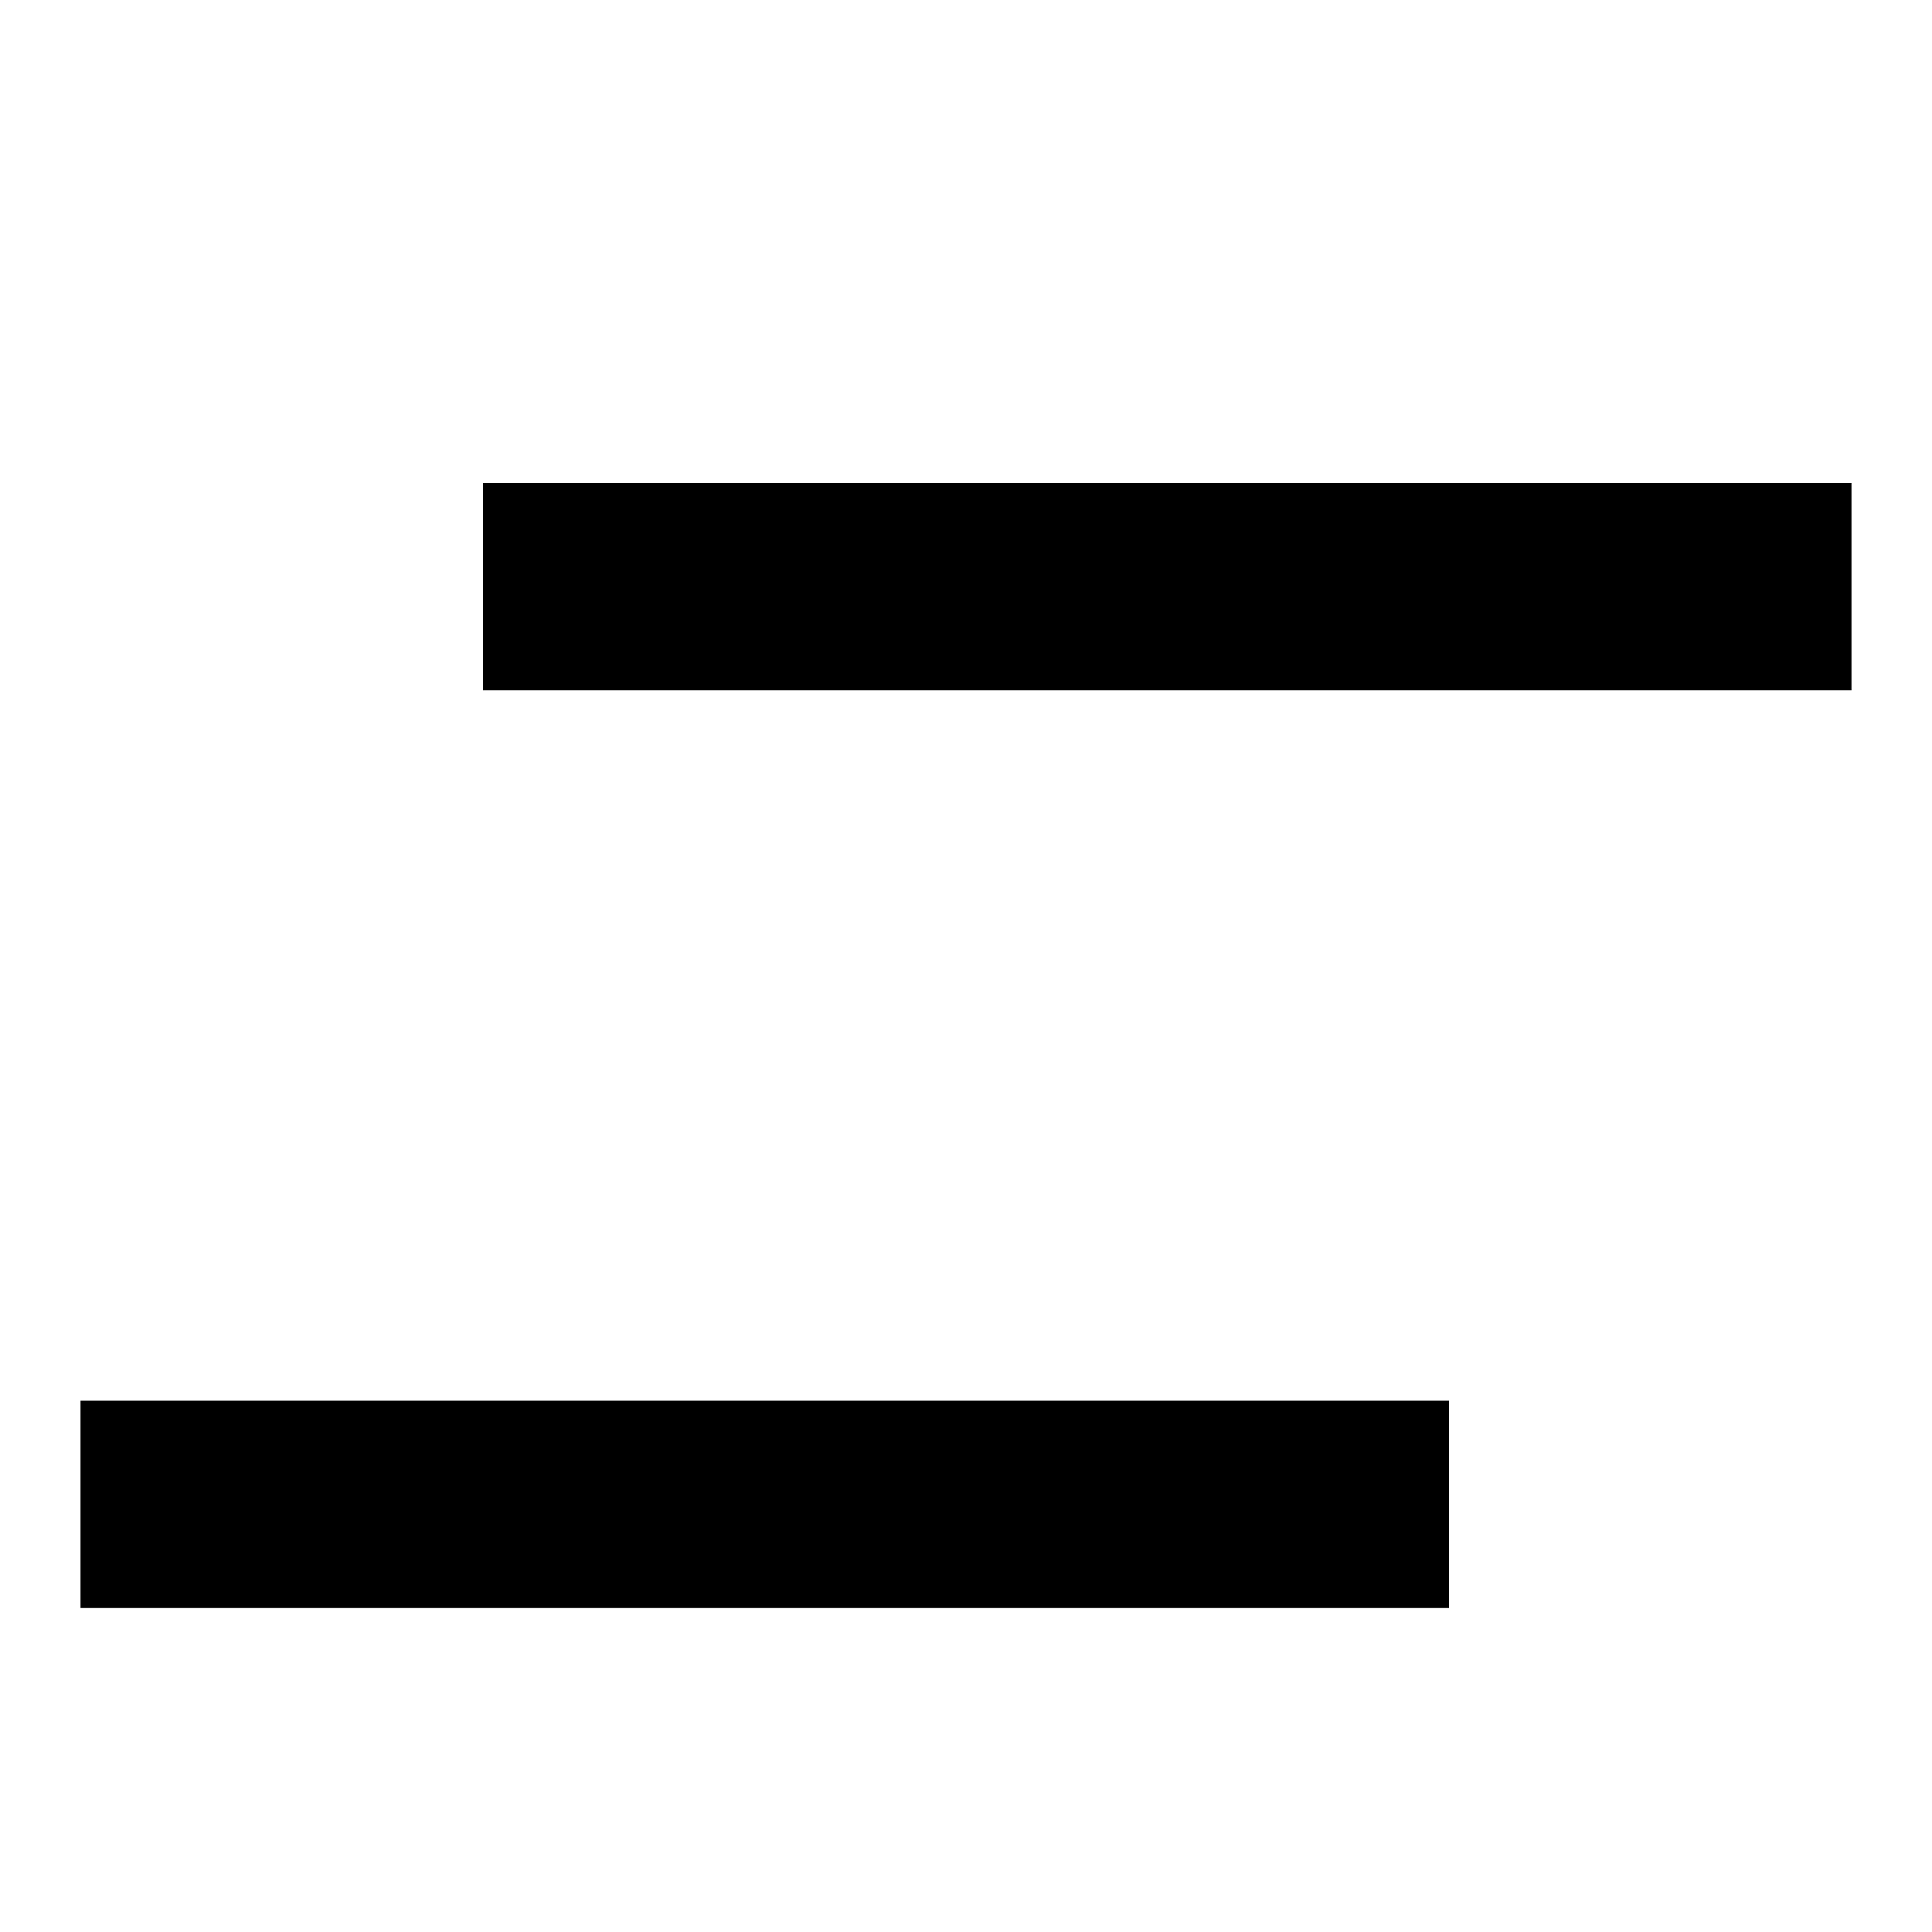
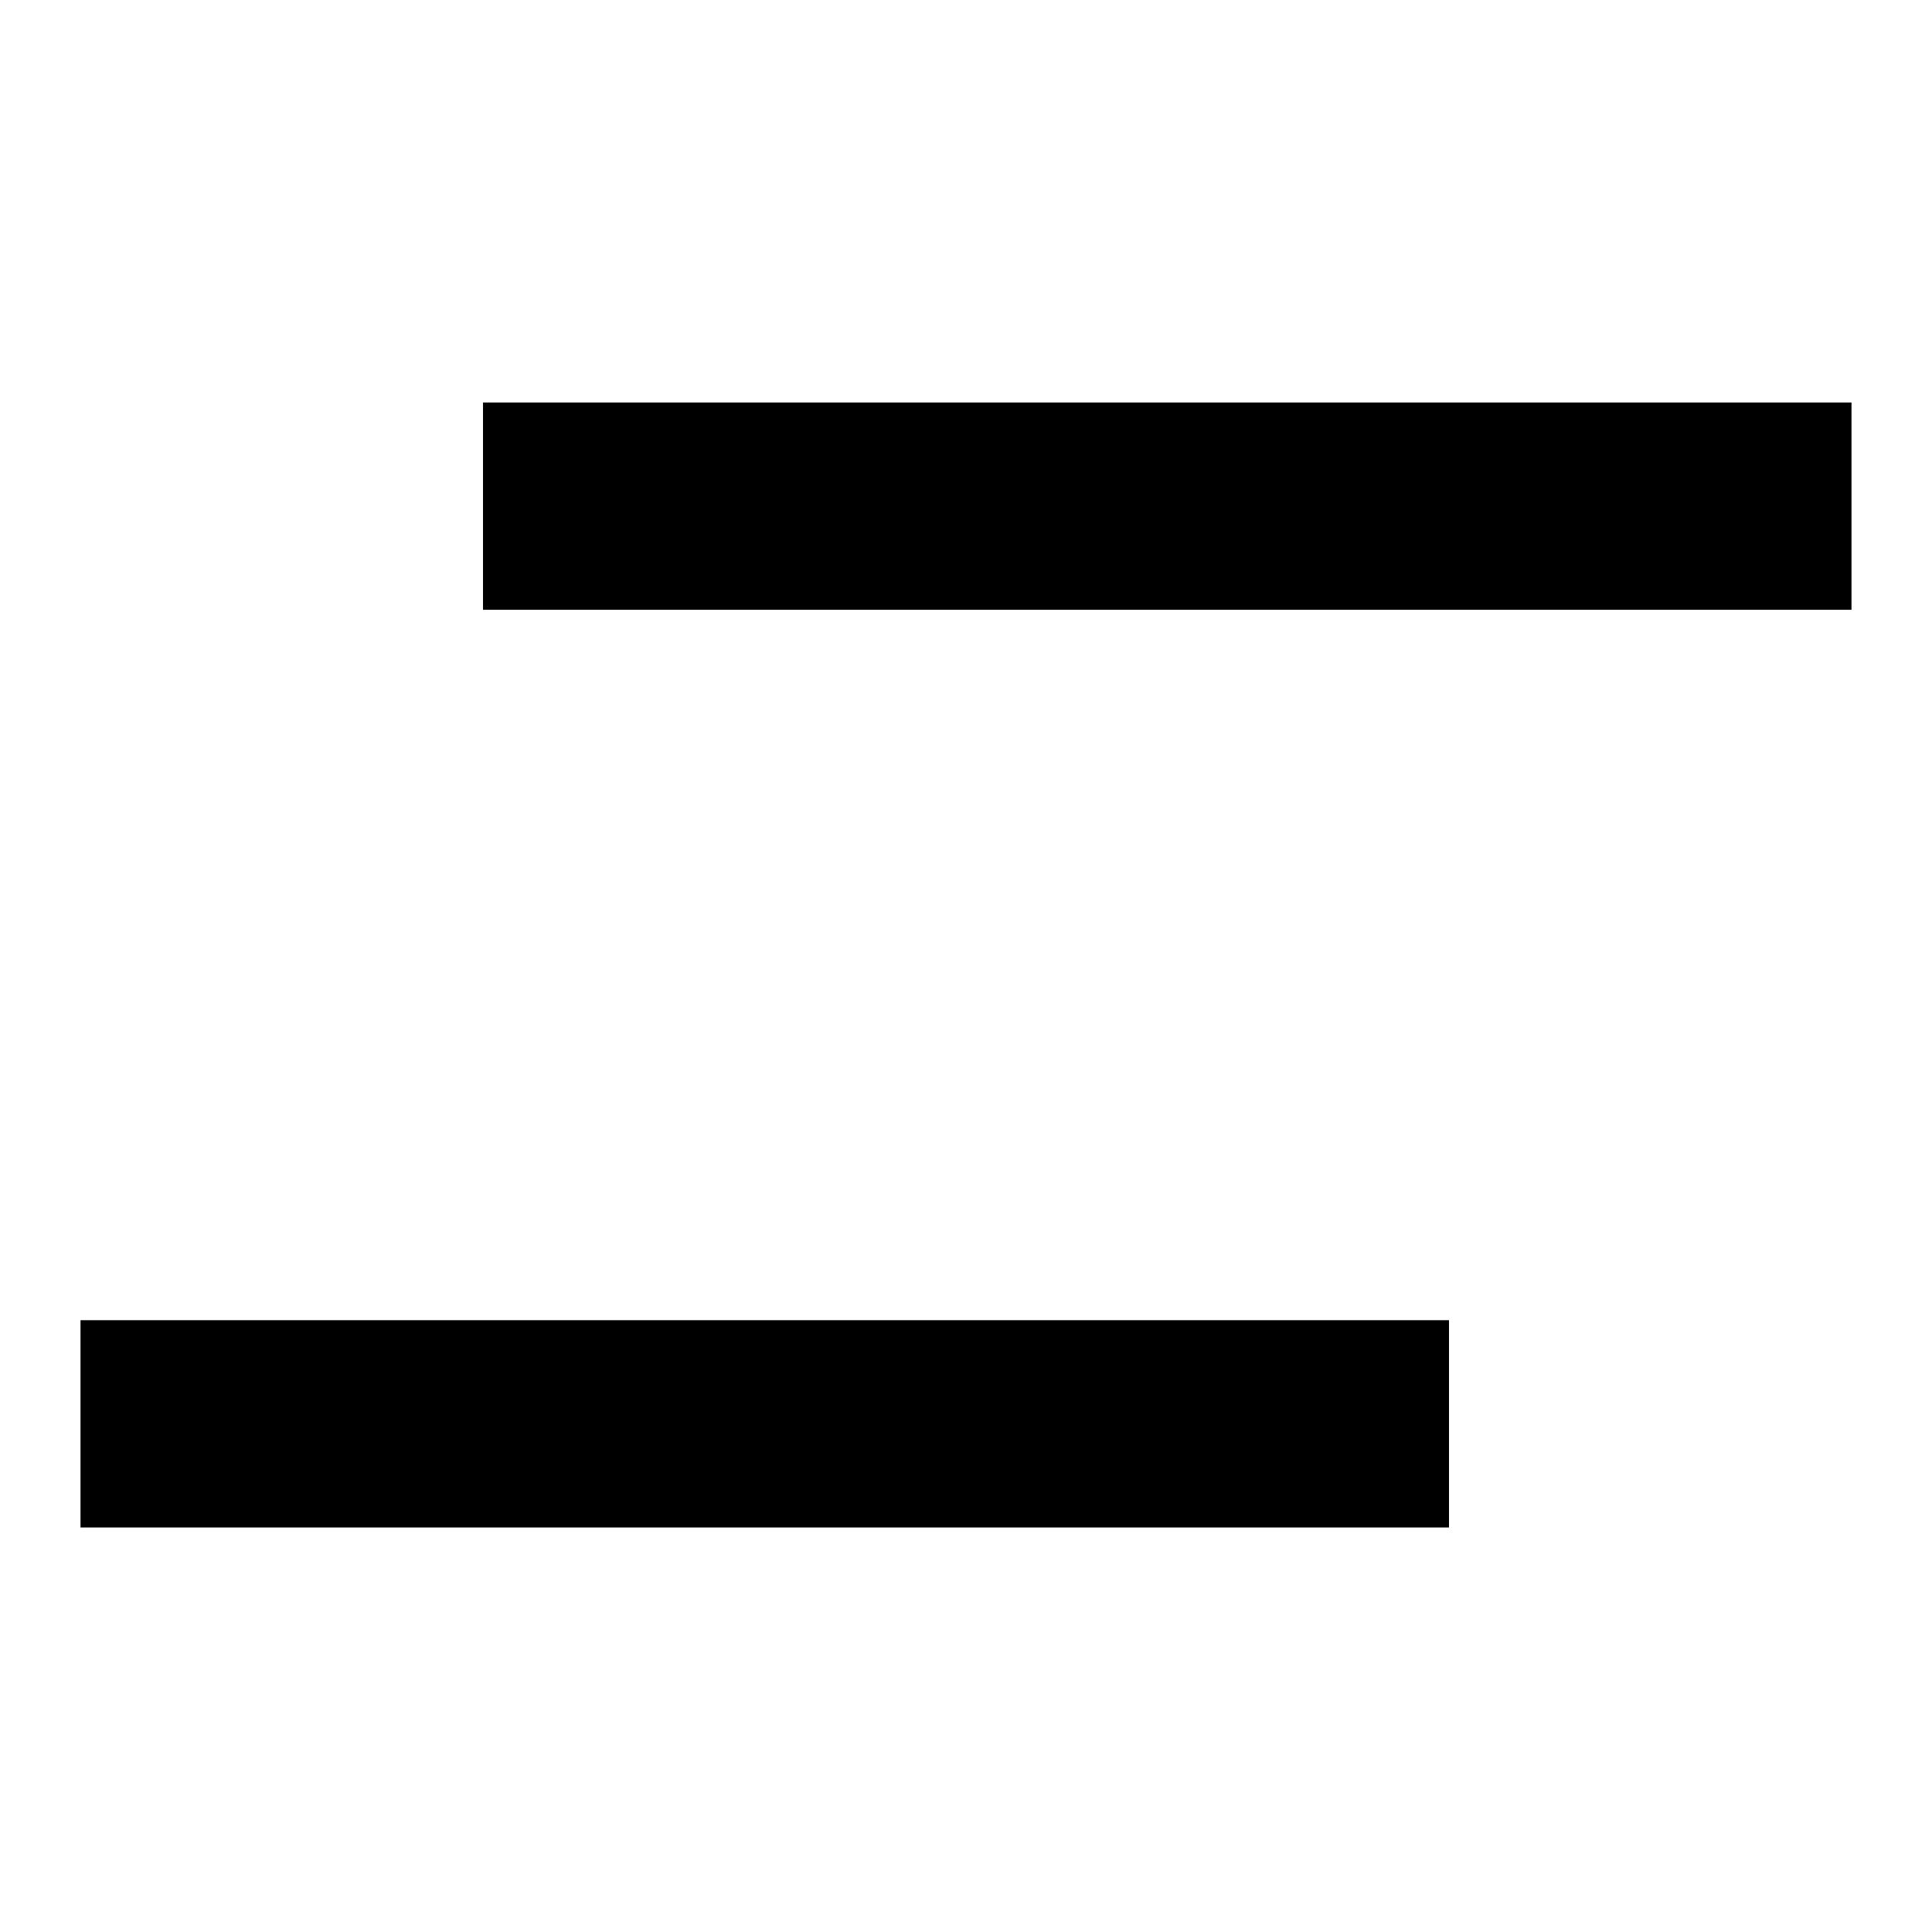
<svg xmlns="http://www.w3.org/2000/svg" width="24" height="24" viewBox="0 0 24 24" fill="none">
  <g clip-path="url(#clip0_3181_26374)">
    <rect width="24" height="24" fill="white" />
-     <path d="M18 17.4V19.975H1V17.4H18ZM23 6V8.575H6V6H23Z" fill="black" />
+     <path d="M18 16.4V18.975H1V16.4H18ZM23 5V7.575H6V5H23Z" fill="black" />
  </g>
  <defs>
    <clipPath id="clip0_3181_26374">
      <rect width="24" height="24" fill="white" />
    </clipPath>
  </defs>
</svg>
